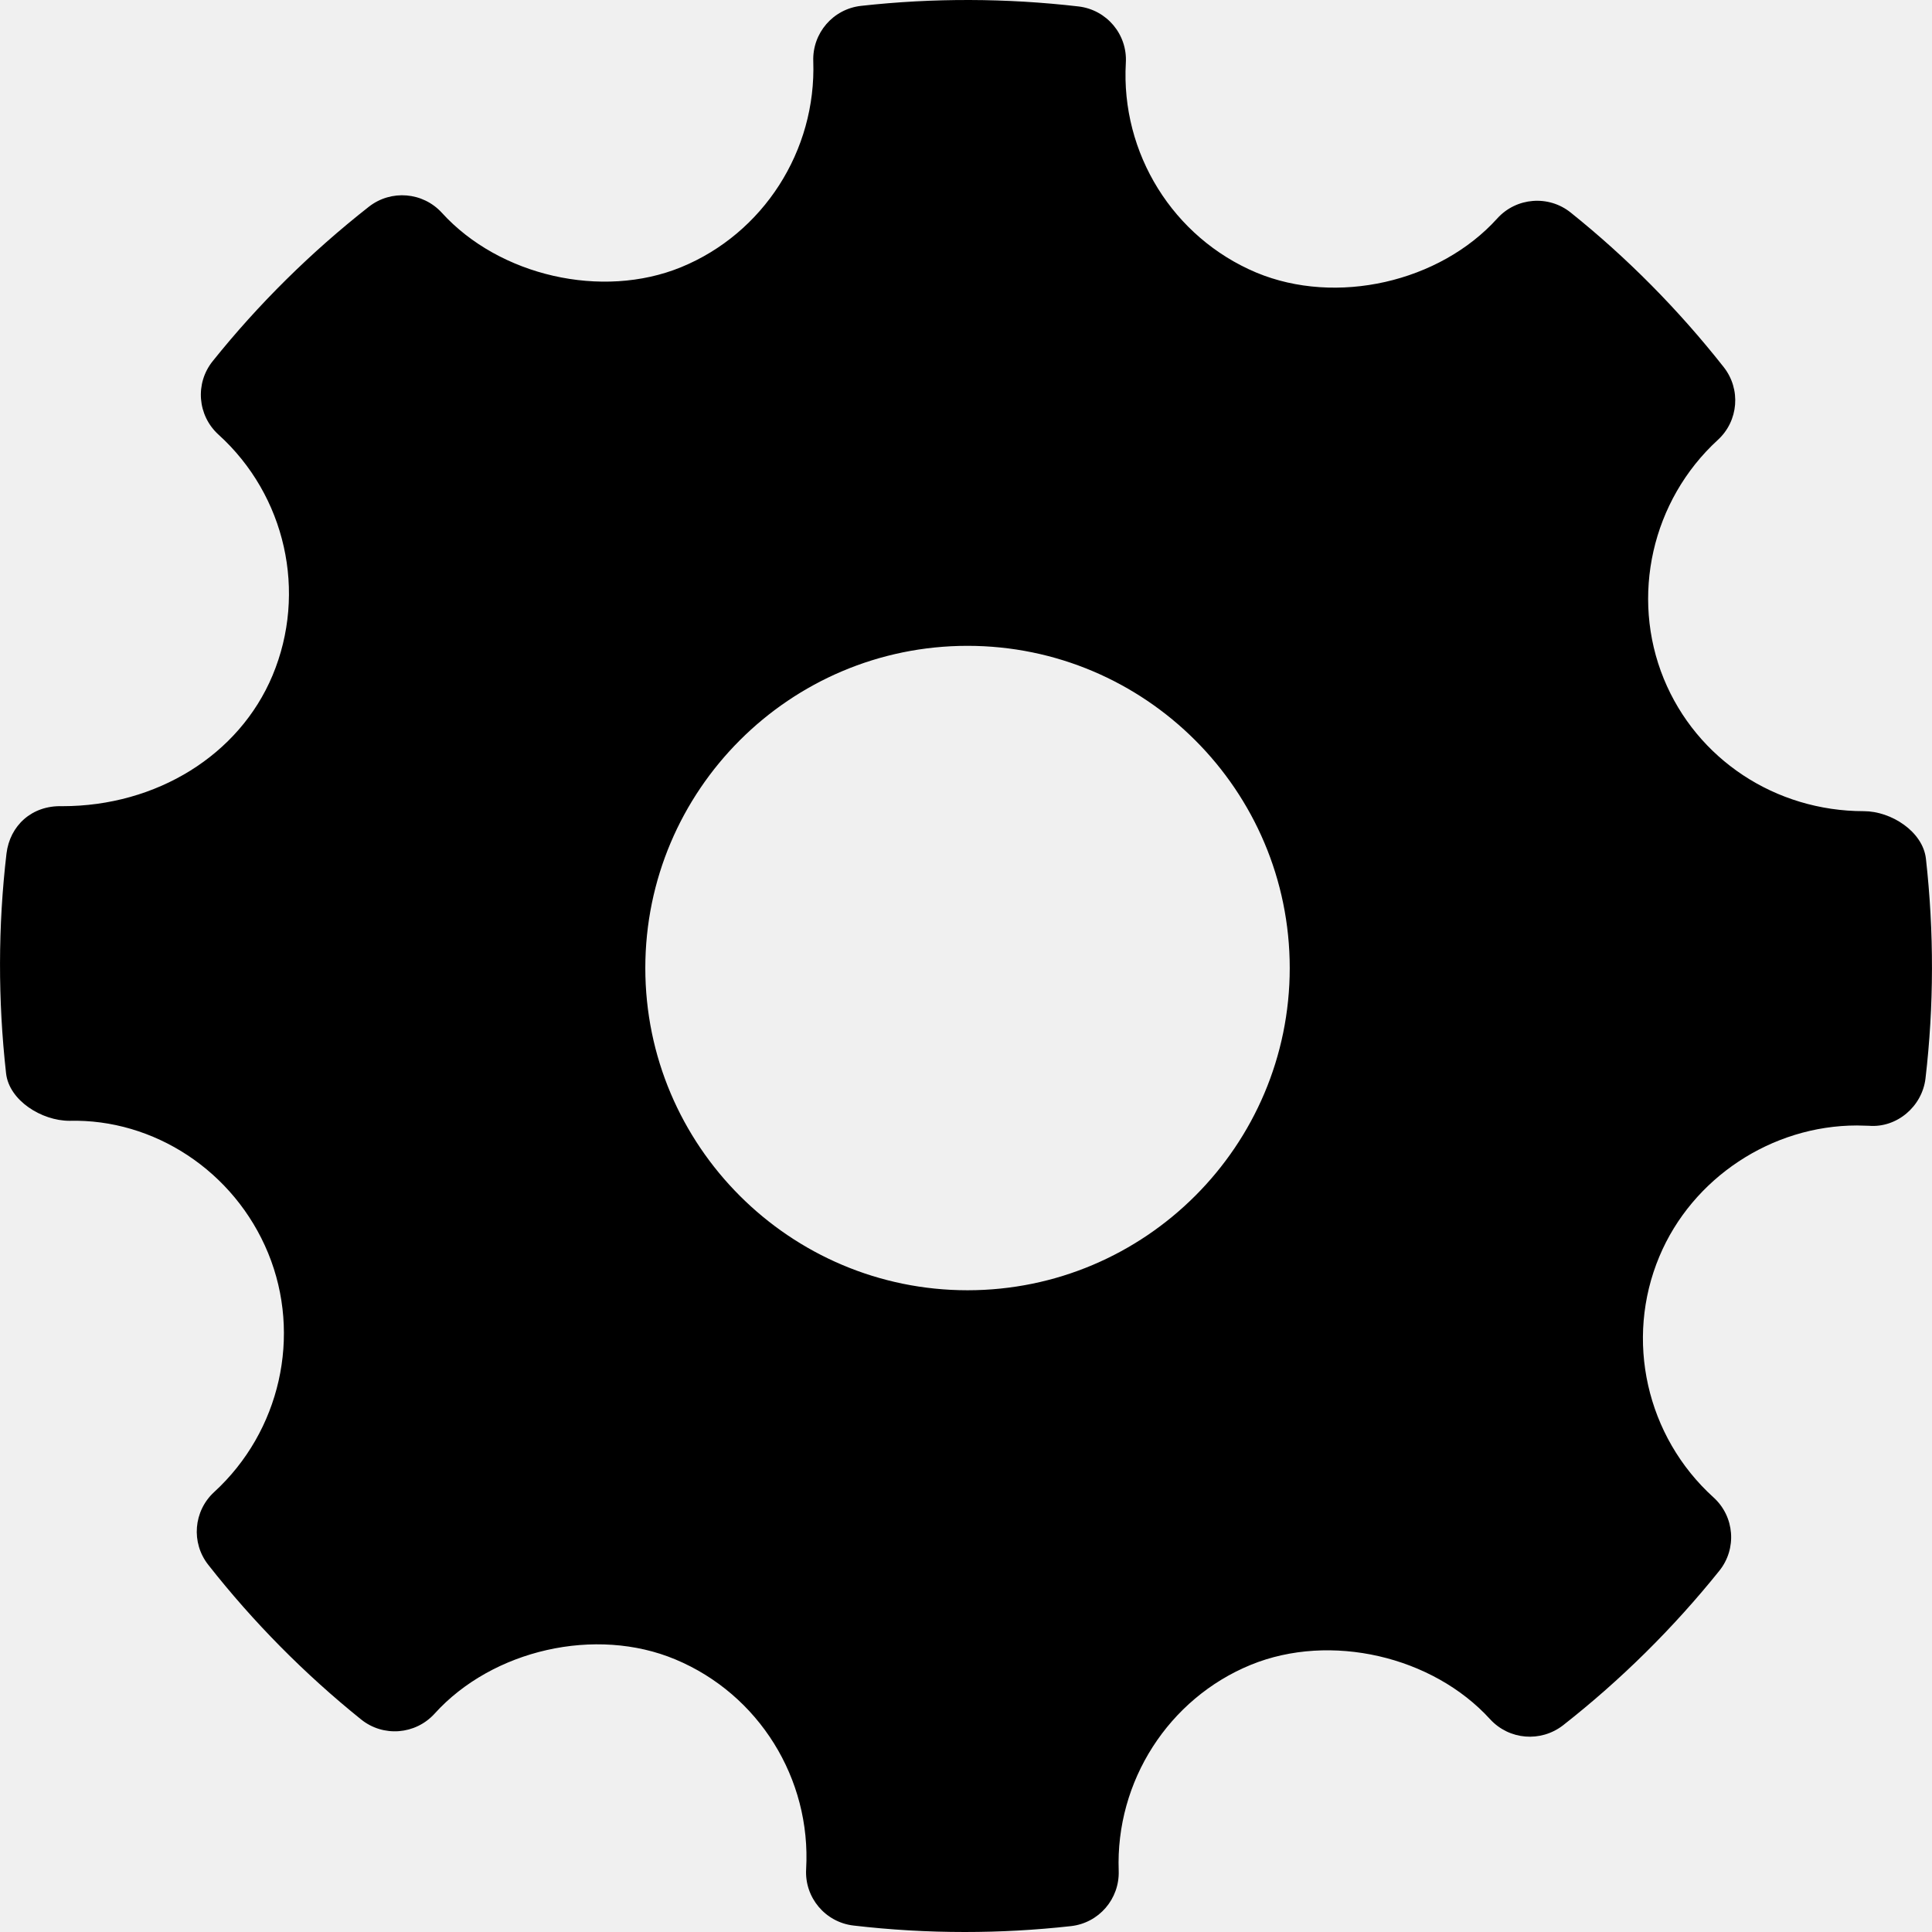
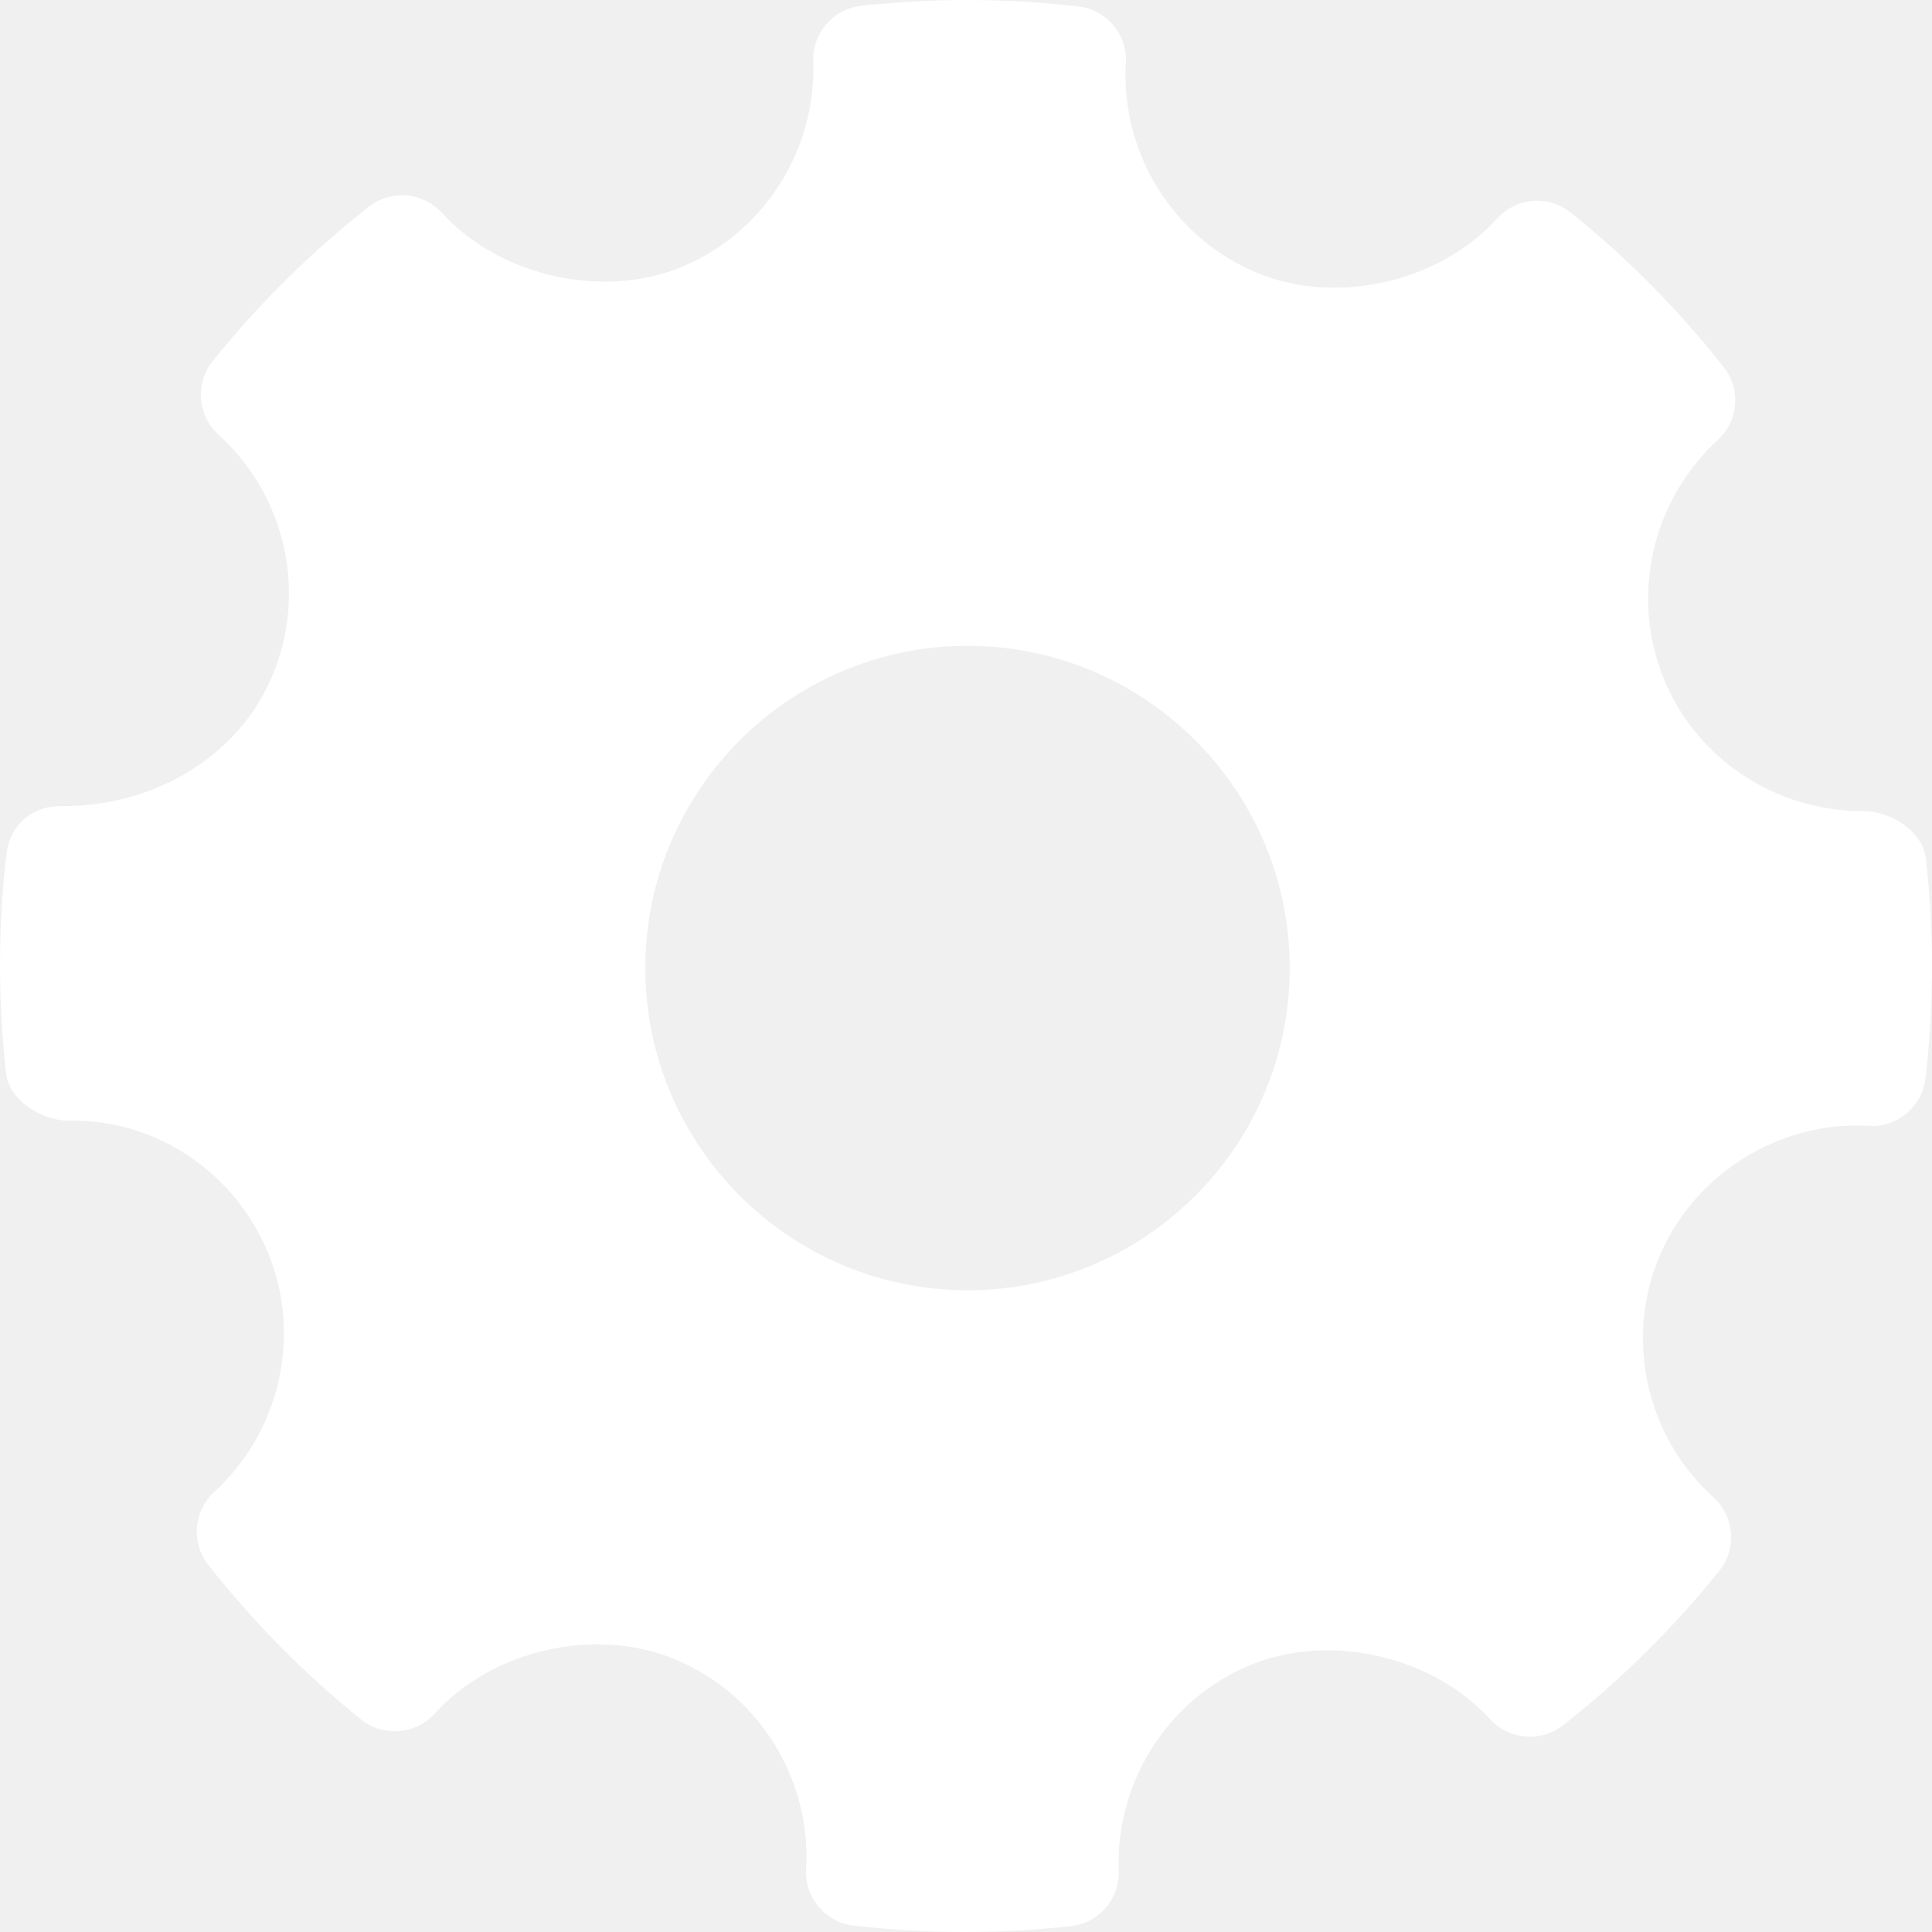
<svg xmlns="http://www.w3.org/2000/svg" version="1.1" id="Capa_1" x="0px" y="0px" viewBox="0 0 268.765 268.765" style="enable-background:new 0 0 268.765 268.765;" xml:space="preserve">
  <g id="Settings">
    <g>
-       <path style="fill-rule:evenodd;clip-rule:evenodd;" d="M267.92,119.461c-0.425-3.778-4.83-6.617-8.639-6.617    c-12.315,0-23.243-7.231-27.826-18.414c-4.682-11.454-1.663-24.812,7.515-33.231c2.889-2.641,3.24-7.062,0.817-10.133    c-6.303-8.004-13.467-15.234-21.289-21.5c-3.063-2.458-7.557-2.116-10.213,0.825c-8.01,8.871-22.398,12.168-33.516,7.529    c-11.57-4.867-18.866-16.591-18.152-29.176c0.235-3.953-2.654-7.39-6.595-7.849c-10.038-1.161-20.164-1.197-30.232-0.08    c-3.896,0.43-6.785,3.786-6.654,7.689c0.438,12.461-6.946,23.98-18.401,28.672c-10.985,4.487-25.272,1.218-33.266-7.574    c-2.642-2.896-7.063-3.252-10.141-0.853c-8.054,6.319-15.379,13.555-21.74,21.493c-2.481,3.086-2.116,7.559,0.802,10.214    c9.353,8.47,12.373,21.944,7.514,33.53c-4.639,11.046-16.109,18.165-29.24,18.165c-4.261-0.137-7.296,2.723-7.762,6.597    c-1.182,10.096-1.196,20.383-0.058,30.561c0.422,3.794,4.961,6.608,8.812,6.608c11.702-0.299,22.937,6.946,27.65,18.415    c4.698,11.454,1.678,24.804-7.514,33.23c-2.875,2.641-3.24,7.055-0.817,10.126c6.244,7.953,13.409,15.19,21.259,21.508    c3.079,2.481,7.559,2.131,10.228-0.81c8.04-8.893,22.427-12.184,33.501-7.536c11.599,4.852,18.895,16.575,18.181,29.167    c-0.233,3.955,2.67,7.398,6.595,7.85c5.135,0.599,10.301,0.898,15.481,0.898c4.917,0,9.835-0.27,14.752-0.817    c3.897-0.43,6.784-3.786,6.653-7.696c-0.451-12.454,6.946-23.973,18.386-28.657c11.059-4.517,25.286-1.211,33.281,7.572    c2.657,2.89,7.047,3.239,10.142,0.848c8.039-6.304,15.349-13.534,21.74-21.494c2.48-3.079,2.13-7.559-0.803-10.213    c-9.353-8.47-12.388-21.946-7.529-33.524c4.568-10.899,15.612-18.217,27.491-18.217l1.662,0.043    c3.853,0.313,7.398-2.655,7.865-6.588C269.044,139.917,269.058,129.639,267.92,119.461z M134.595,179.491    c-24.718,0-44.824-20.106-44.824-44.824c0-24.717,20.106-44.824,44.824-44.824c24.717,0,44.823,20.107,44.823,44.824    C179.418,159.385,159.312,179.491,134.595,179.491z" />
+       <path id="gear-icon" fill="#FFFFFF" style="fill-rule:evenodd;clip-rule:evenodd;" d="M267.92,119.461c-0.425-3.778-4.83-6.617-8.639-6.617    c-12.315,0-23.243-7.231-27.826-18.414c-4.682-11.454-1.663-24.812,7.515-33.231c2.889-2.641,3.24-7.062,0.817-10.133    c-6.303-8.004-13.467-15.234-21.289-21.5c-3.063-2.458-7.557-2.116-10.213,0.825c-8.01,8.871-22.398,12.168-33.516,7.529    c-11.57-4.867-18.866-16.591-18.152-29.176c0.235-3.953-2.654-7.39-6.595-7.849c-10.038-1.161-20.164-1.197-30.232-0.08    c-3.896,0.43-6.785,3.786-6.654,7.689c0.438,12.461-6.946,23.98-18.401,28.672c-10.985,4.487-25.272,1.218-33.266-7.574    c-2.642-2.896-7.063-3.252-10.141-0.853c-8.054,6.319-15.379,13.555-21.74,21.493c-2.481,3.086-2.116,7.559,0.802,10.214    c9.353,8.47,12.373,21.944,7.514,33.53c-4.639,11.046-16.109,18.165-29.24,18.165c-4.261-0.137-7.296,2.723-7.762,6.597    c-1.182,10.096-1.196,20.383-0.058,30.561c0.422,3.794,4.961,6.608,8.812,6.608c11.702-0.299,22.937,6.946,27.65,18.415    c4.698,11.454,1.678,24.804-7.514,33.23c-2.875,2.641-3.24,7.055-0.817,10.126c6.244,7.953,13.409,15.19,21.259,21.508    c3.079,2.481,7.559,2.131,10.228-0.81c8.04-8.893,22.427-12.184,33.501-7.536c11.599,4.852,18.895,16.575,18.181,29.167    c-0.233,3.955,2.67,7.398,6.595,7.85c5.135,0.599,10.301,0.898,15.481,0.898c4.917,0,9.835-0.27,14.752-0.817    c3.897-0.43,6.784-3.786,6.653-7.696c-0.451-12.454,6.946-23.973,18.386-28.657c11.059-4.517,25.286-1.211,33.281,7.572    c2.657,2.89,7.047,3.239,10.142,0.848c8.039-6.304,15.349-13.534,21.74-21.494c2.48-3.079,2.13-7.559-0.803-10.213    c-9.353-8.47-12.388-21.946-7.529-33.524c4.568-10.899,15.612-18.217,27.491-18.217l1.662,0.043    c3.853,0.313,7.398-2.655,7.865-6.588C269.044,139.917,269.058,129.639,267.92,119.461z M134.595,179.491    c-24.718,0-44.824-20.106-44.824-44.824c0-24.717,20.106-44.824,44.824-44.824c24.717,0,44.823,20.107,44.823,44.824    C179.418,159.385,159.312,179.491,134.595,179.491z" />
    </g>
  </g>
  <g>
</g>
  <g>
</g>
  <g>
</g>
  <g>
</g>
  <g>
</g>
  <g>
</g>
  <g>
</g>
  <g>
</g>
  <g>
</g>
  <g>
</g>
  <g>
</g>
  <g>
</g>
  <g>
</g>
  <g>
</g>
  <g>
</g>
</svg>
